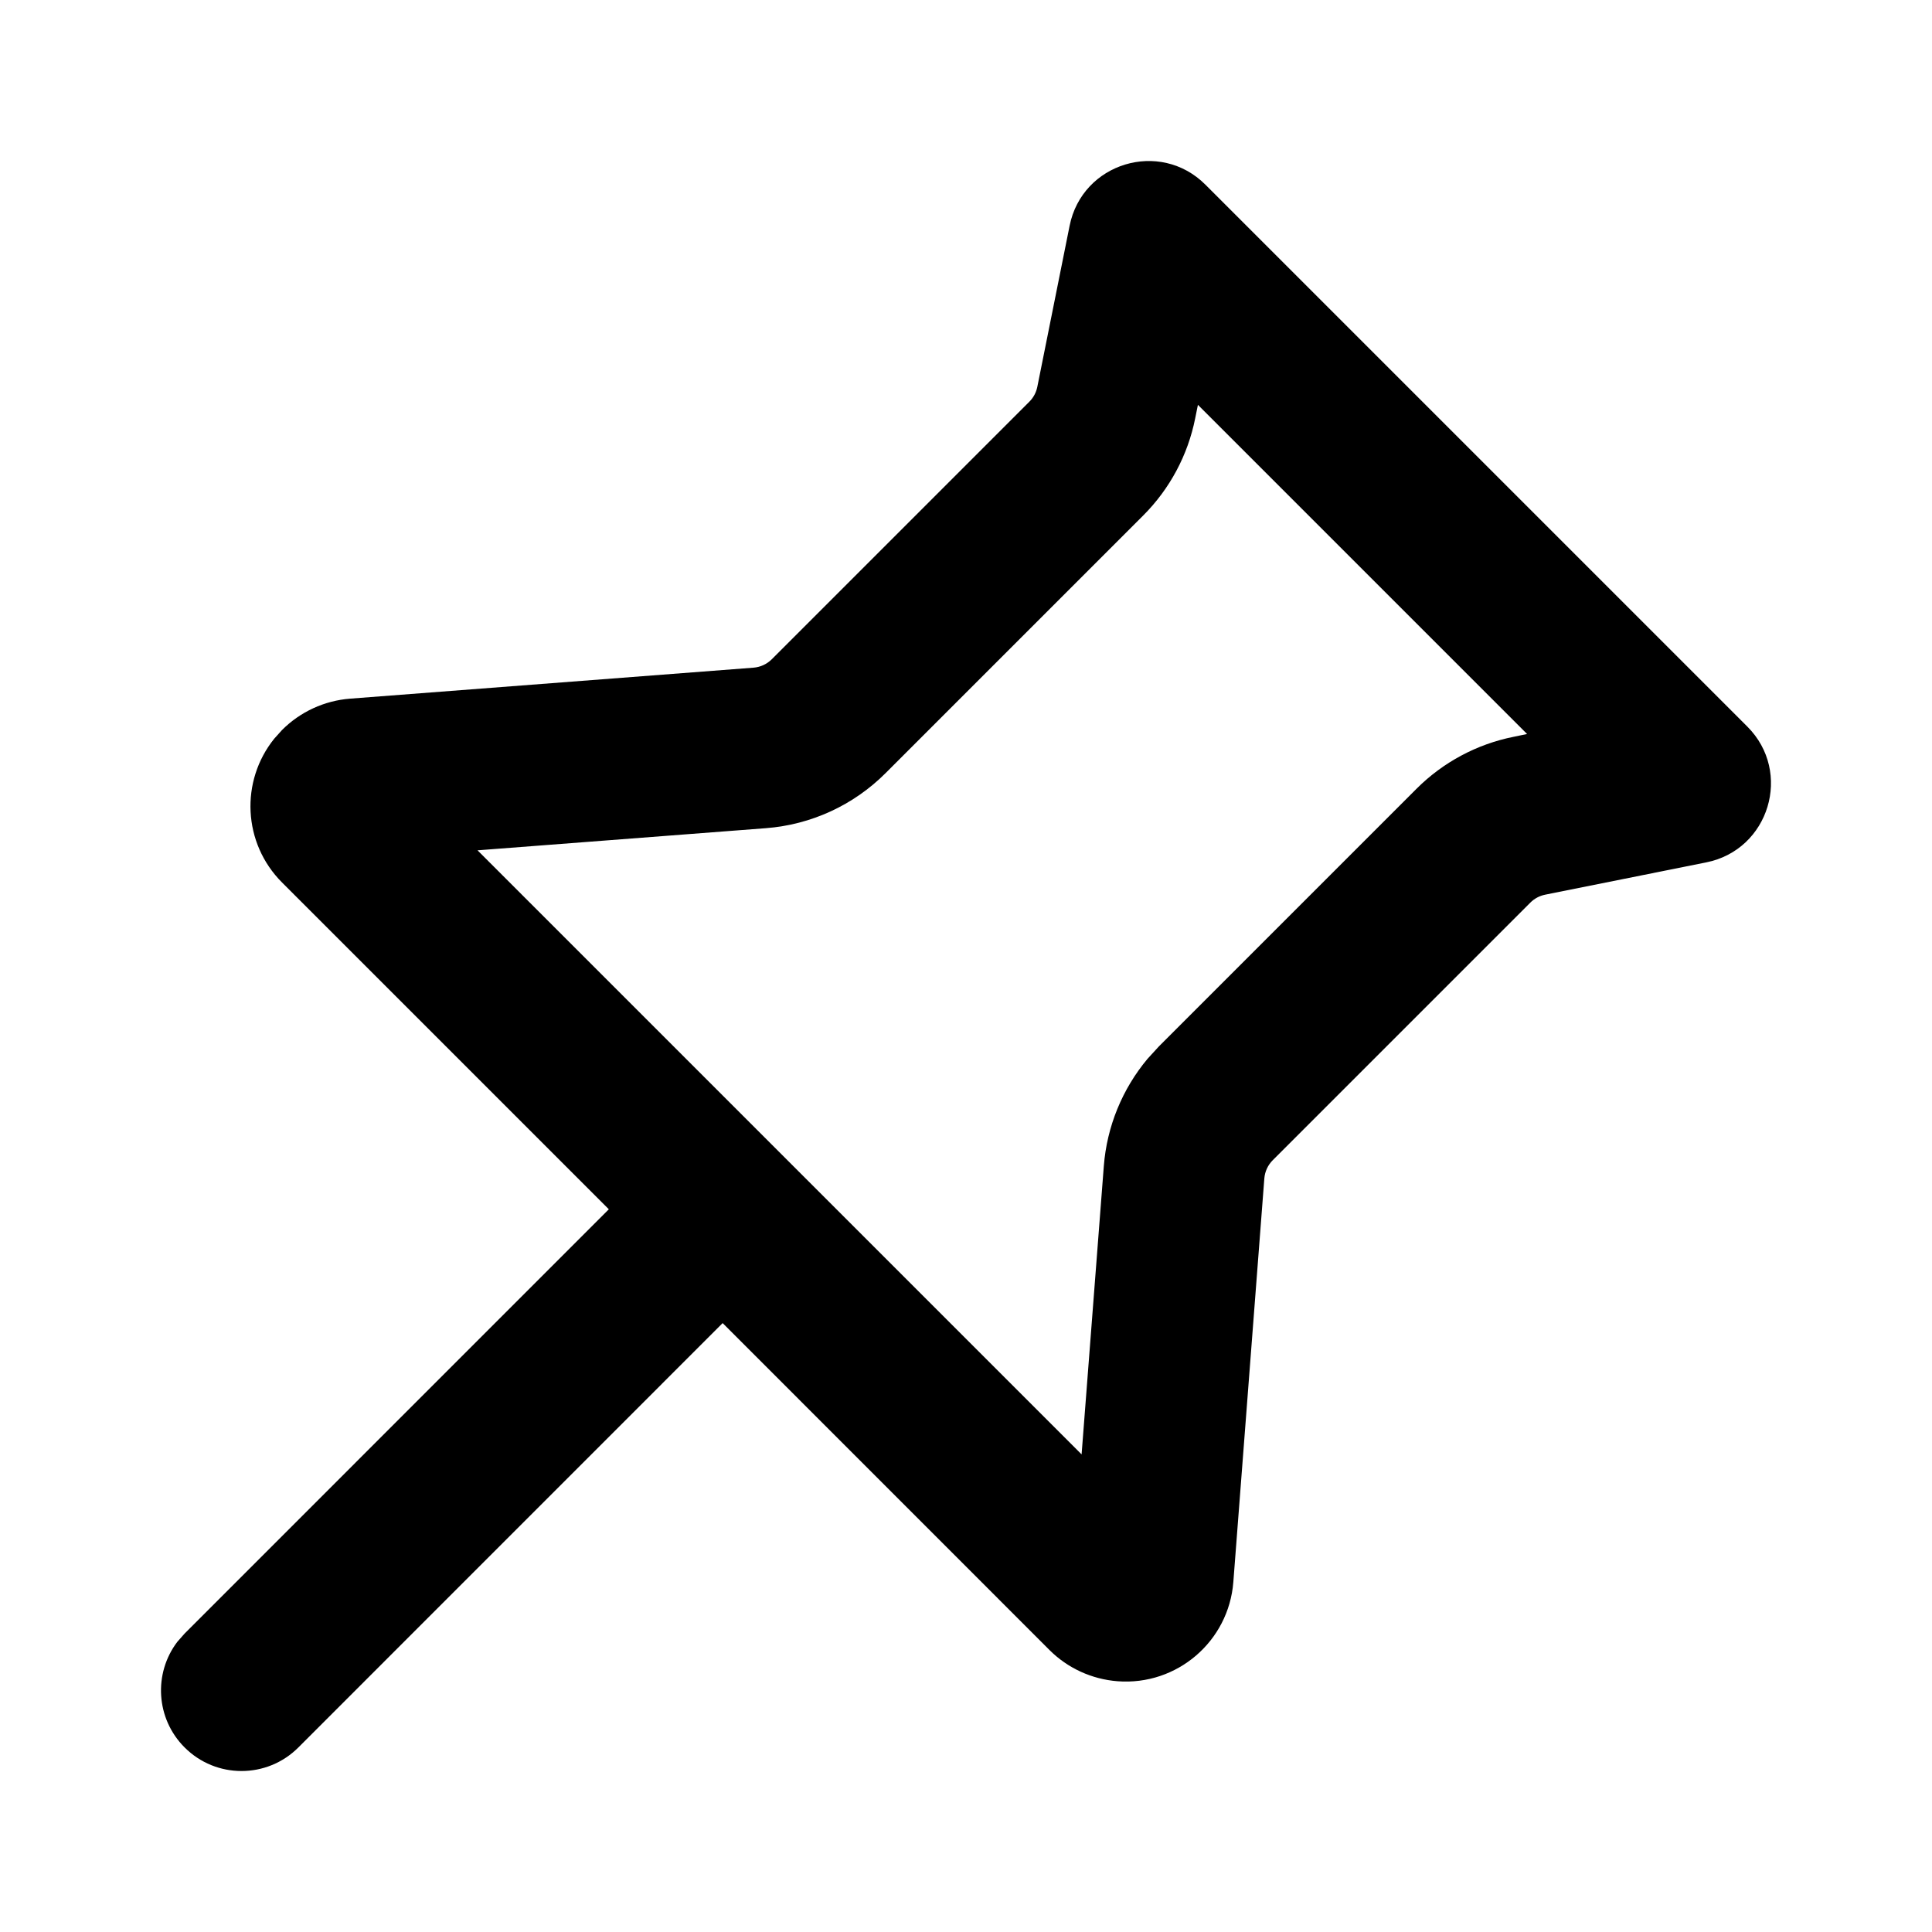
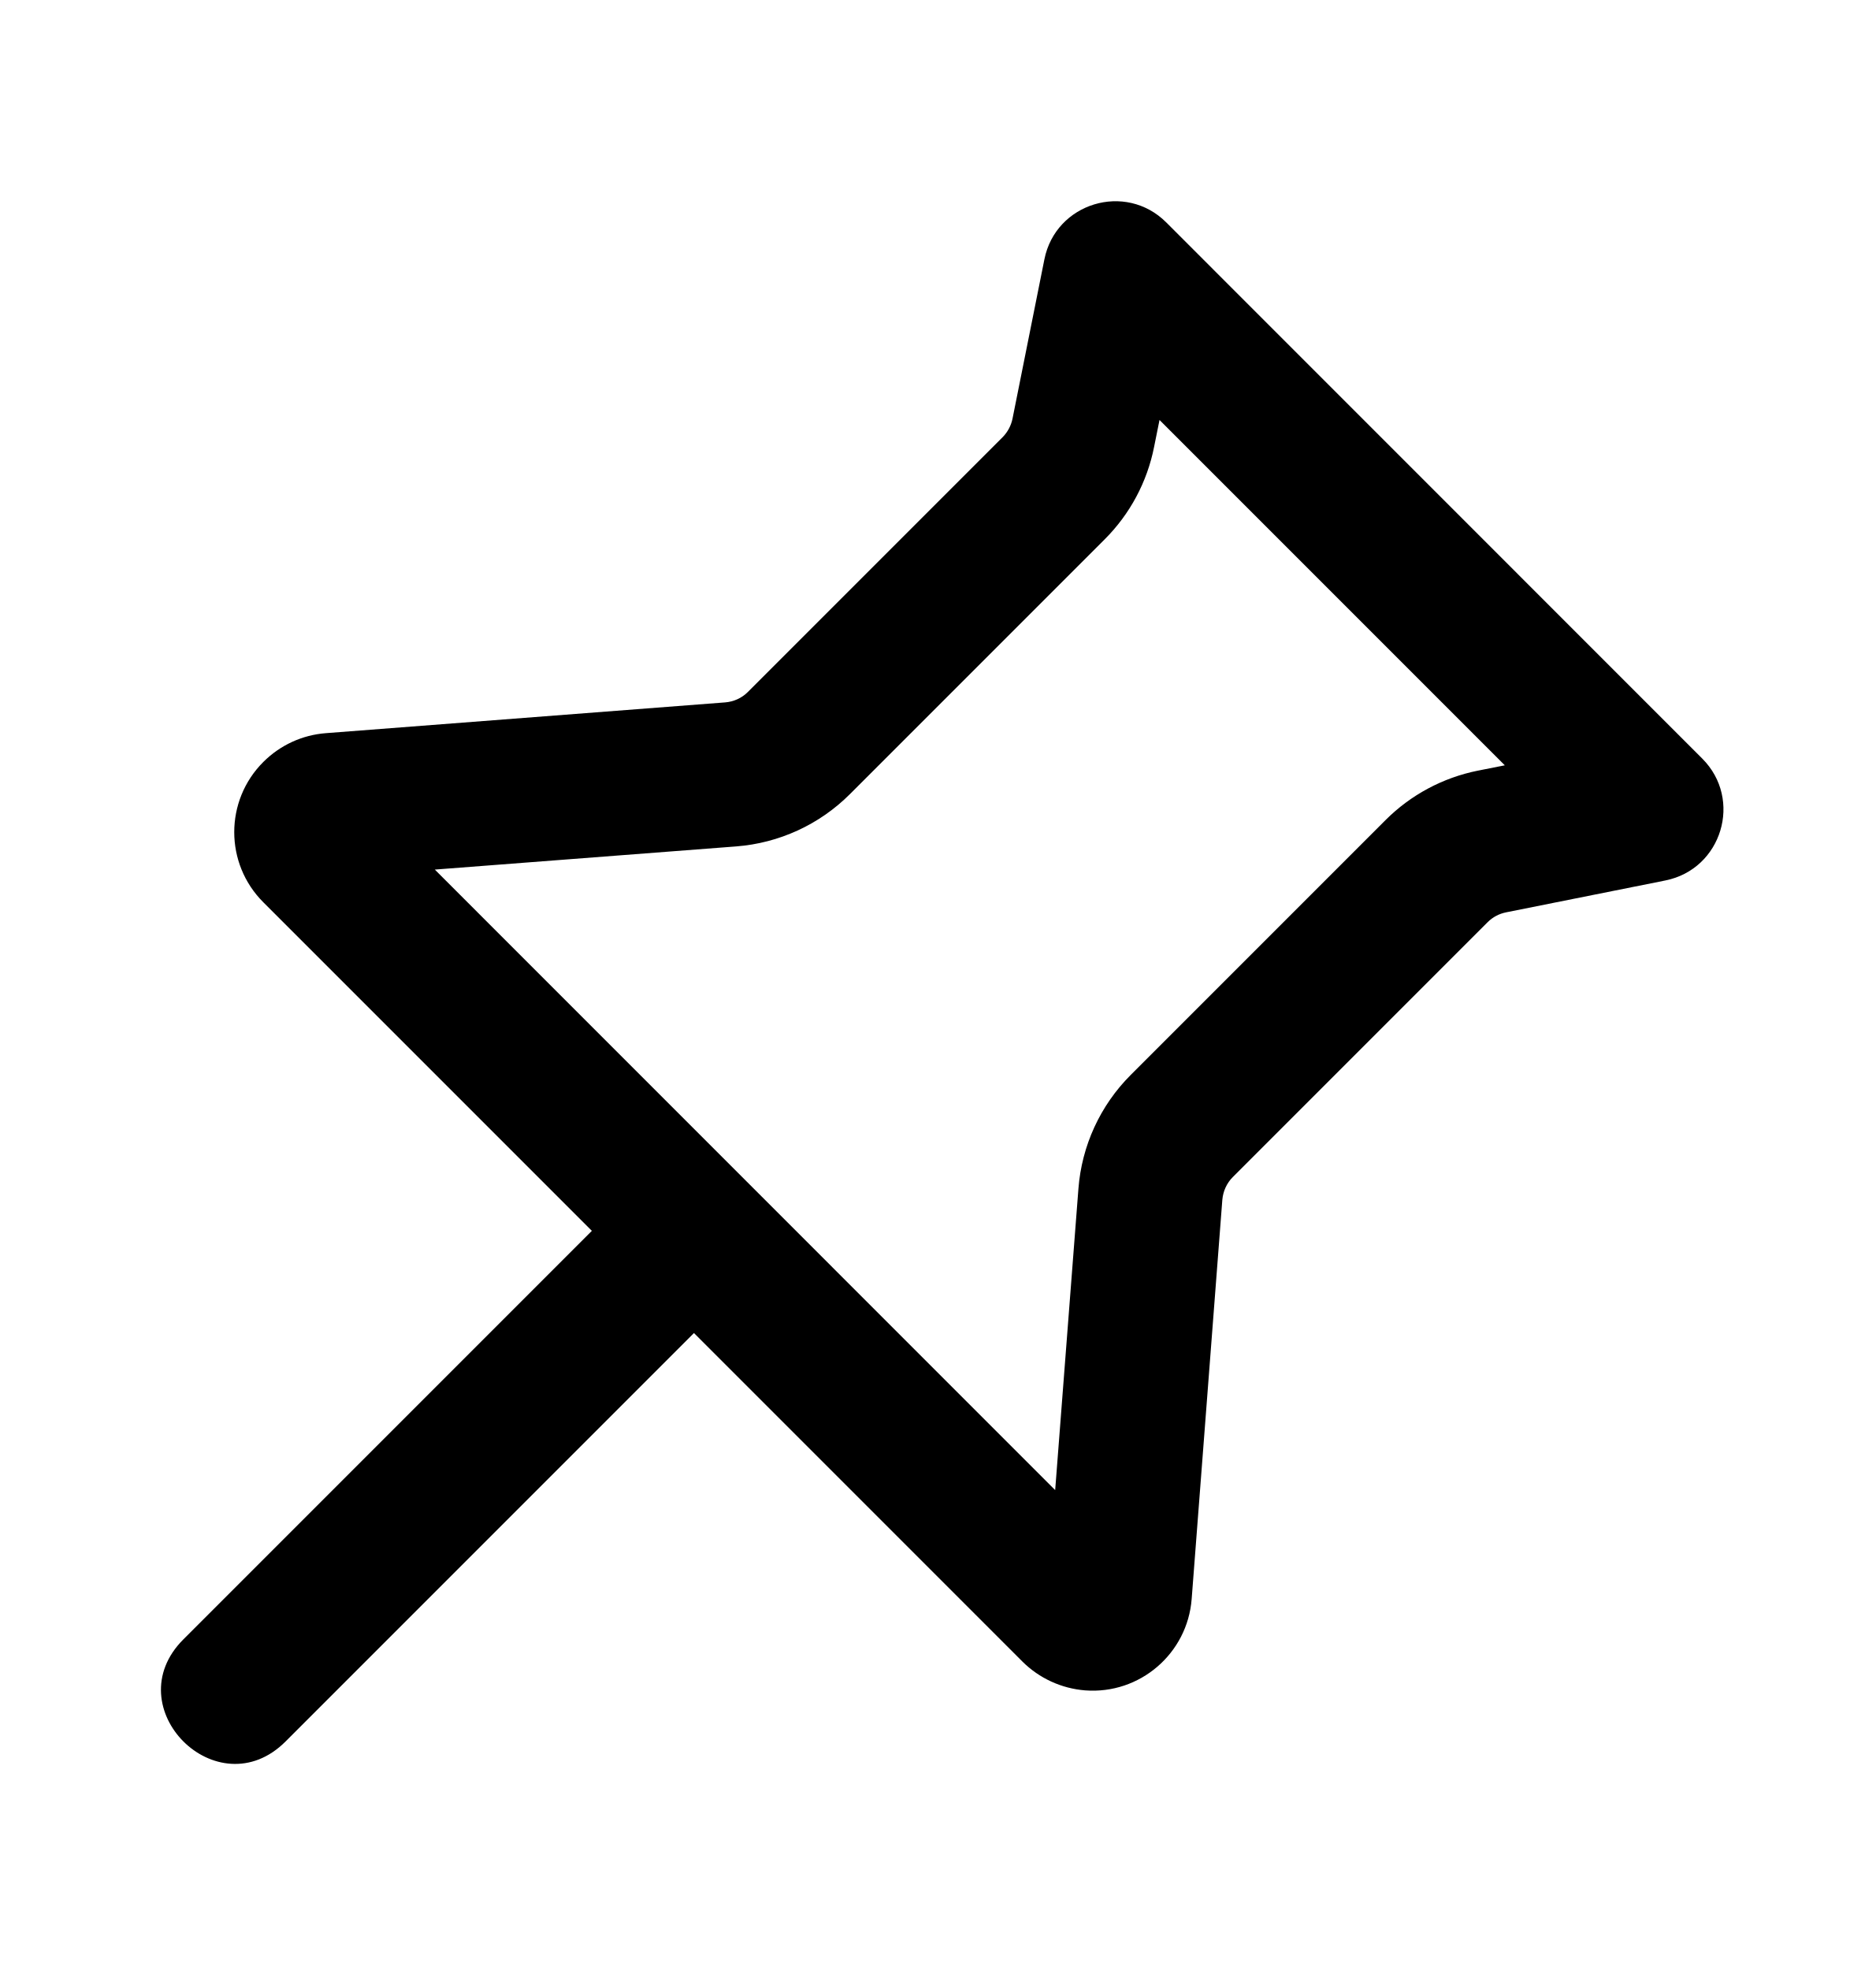
- <svg xmlns="http://www.w3.org/2000/svg" width="24" height="24" viewBox="0 0 24 24" fill="none">
-   <path d="M13.287 2.805C13.443 2.022 14.409 1.729 14.974 2.294L21.706 9.026C22.271 9.591 21.978 10.557 21.195 10.713L19.195 11.114C19.125 11.128 19.061 11.162 19.011 11.212L15.811 14.412C15.75 14.473 15.713 14.553 15.706 14.639L15.321 19.652C15.264 20.39 14.62 20.942 13.882 20.885C13.563 20.86 13.263 20.723 13.037 20.497L8.977 16.436L3.707 21.707C3.317 22.098 2.683 22.098 2.293 21.707C1.935 21.349 1.905 20.787 2.203 20.395L2.293 20.293L7.563 15.022L3.504 10.963C3.015 10.474 2.983 9.703 3.406 9.177L3.504 9.068C3.73 8.842 4.029 8.704 4.348 8.679L9.361 8.294C9.447 8.287 9.527 8.25 9.588 8.189L12.788 4.989C12.838 4.939 12.872 4.875 12.886 4.805L13.287 2.805ZM14.881 5.029L14.847 5.197C14.756 5.654 14.531 6.074 14.202 6.403L11.002 9.603C10.604 10.002 10.076 10.245 9.514 10.288L5.932 10.563L13.436 18.067L13.712 14.486C13.75 13.994 13.941 13.529 14.255 13.153L14.397 12.998L17.597 9.798C17.926 9.469 18.346 9.244 18.802 9.153L18.97 9.118L14.881 5.029Z" fill="CurrentColor" />
+ <svg xmlns="http://www.w3.org/2000/svg" width="20" height="21" viewBox="0 0 20.01 21.01" fill="none">
+   <path d="M7.402 14.217L3.046 18.573C2.32 19.299 1.23 18.21 1.956 17.484L6.313 13.127L2.809 9.623C2.395 9.21 2.395 8.539 2.809 8.126C2.988 7.947 3.224 7.838 3.477 7.819L7.734 7.491C7.826 7.484 7.912 7.445 7.977 7.38L10.695 4.662C10.748 4.608 10.785 4.539 10.8 4.465L11.14 2.766C11.26 2.163 12.005 1.937 12.44 2.372L18.157 8.09C18.592 8.525 18.367 9.269 17.764 9.39L16.065 9.73C15.99 9.745 15.922 9.781 15.868 9.835L13.15 12.553C13.085 12.618 13.046 12.704 13.038 12.796L12.711 17.053C12.666 17.636 12.157 18.073 11.574 18.028C11.322 18.008 11.085 17.899 10.906 17.721L7.402 14.217ZM11.503 12.678C11.538 12.219 11.736 11.789 12.061 11.464L14.779 8.746C15.048 8.477 15.39 8.294 15.763 8.219L16.051 8.162L12.368 4.479L12.31 4.767C12.236 5.14 12.053 5.482 11.784 5.751L9.066 8.469C8.741 8.794 8.31 8.992 7.852 9.027L4.638 9.274L11.255 15.892L11.503 12.678Z" fill="CurrentColor" />
</svg>
